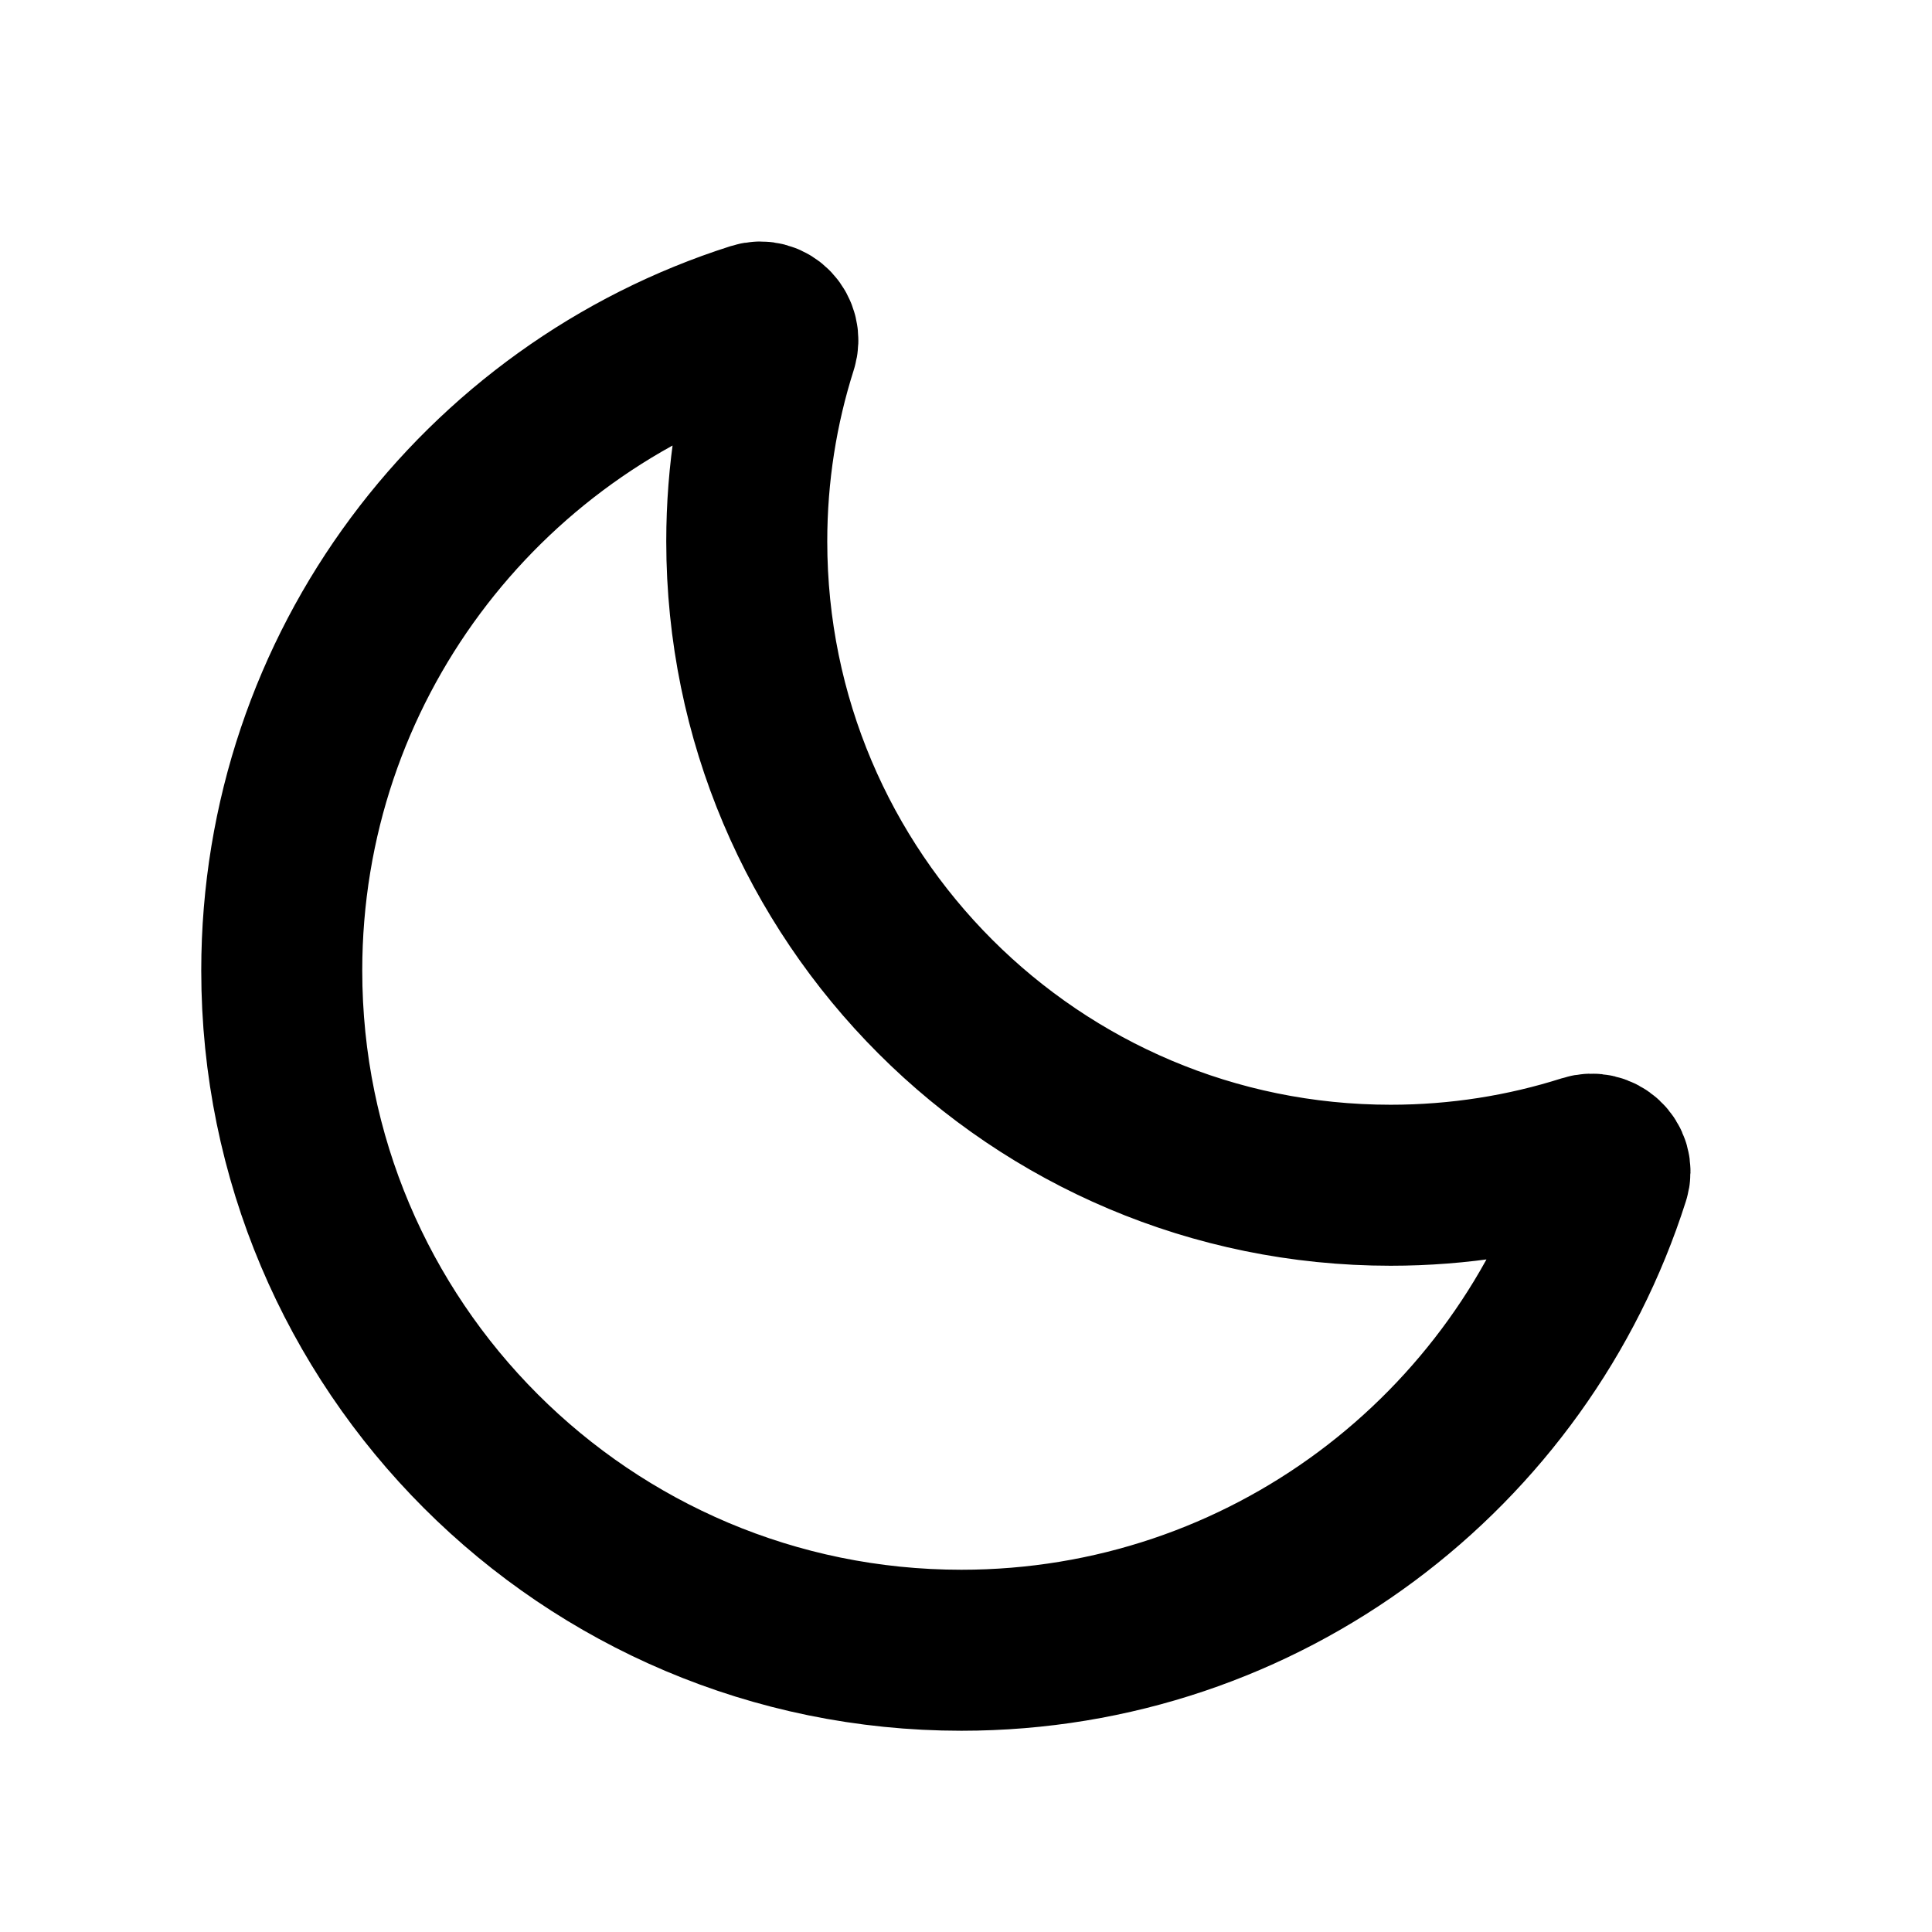
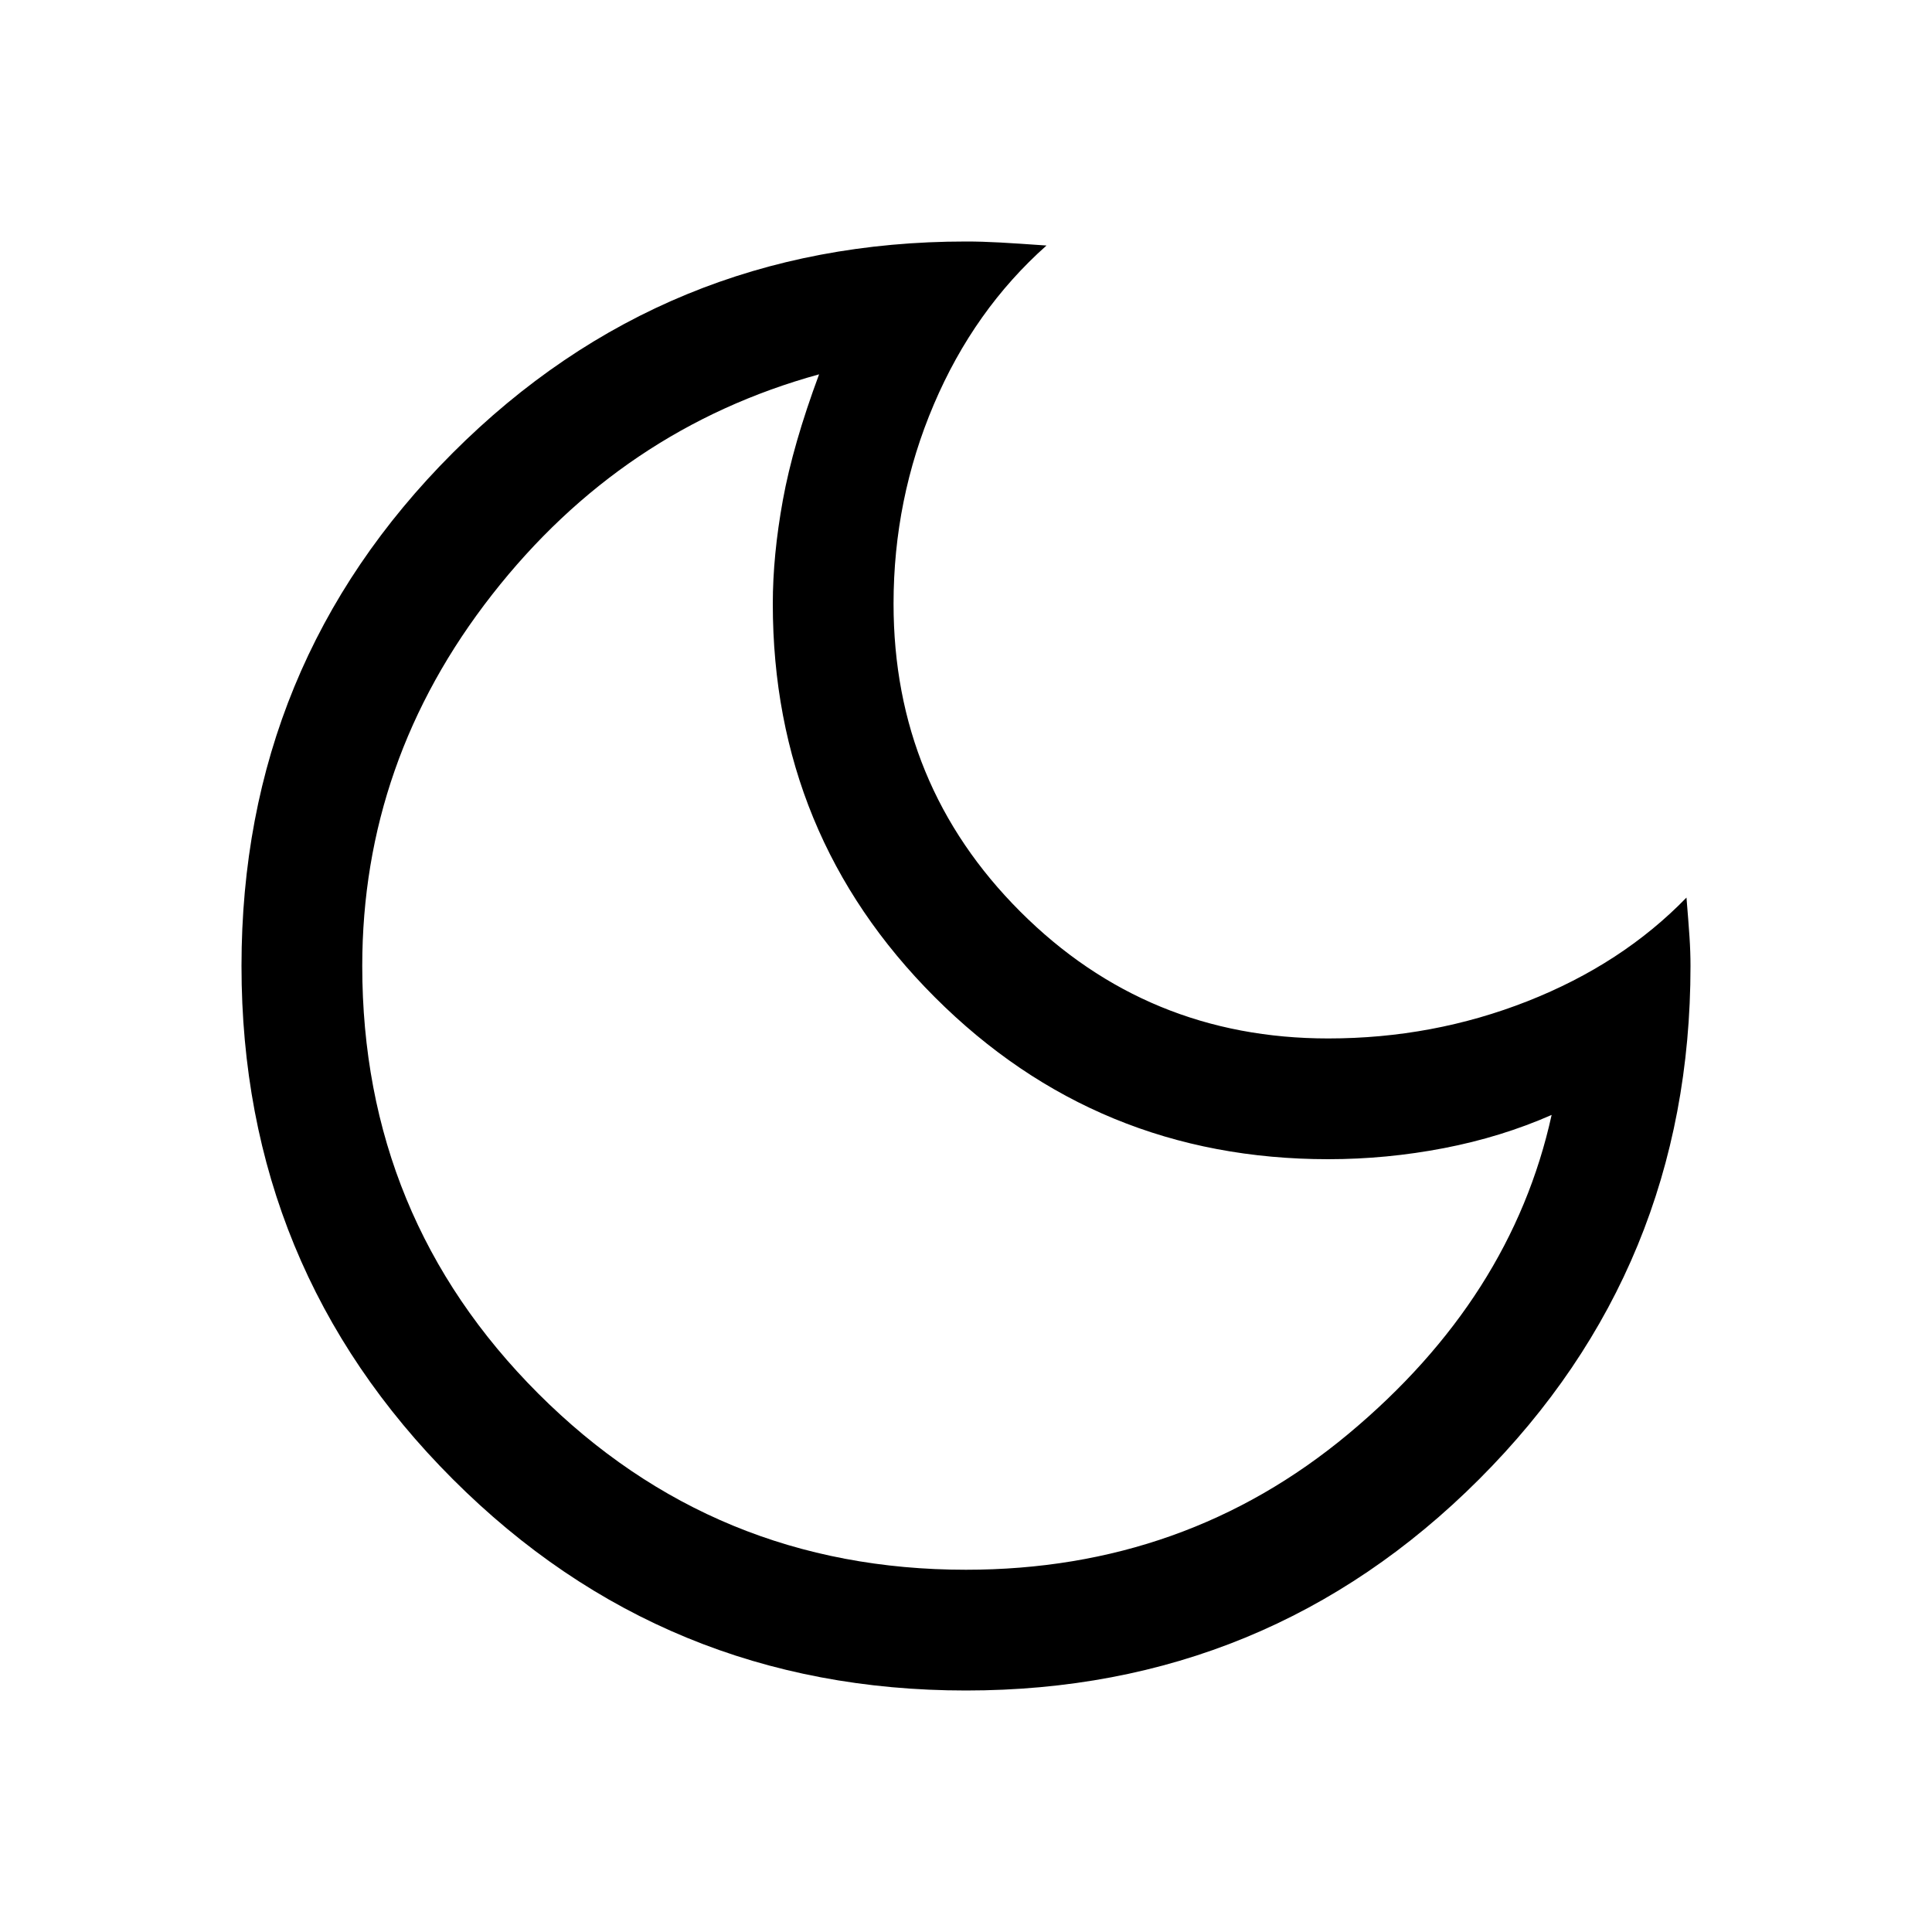
- <svg xmlns="http://www.w3.org/2000/svg" width="48" height="48" viewBox="0 0 48 48" fill="none" stroke="currentColor" stroke-width="4">
-   <path d="M39.979 29.241C40.089 28.897 39.749 28.587 39.405 28.697C37.874 29.184 36.243 29.447 34.55 29.447C25.715 29.447 18.553 22.284 18.553 13.45C18.553 11.757 18.816 10.126 19.303 8.595C19.413 8.251 19.103 7.911 18.759 8.021C11.94 10.191 7 16.576 7 24.114C7 33.44 14.56 41 23.886 41C31.424 41 37.809 36.06 39.979 29.241Z" stroke-linecap="butt" />
+ <svg xmlns="http://www.w3.org/2000/svg" height="48" width="48">
+   <path d="M24 42q-7.5 0-12.75-5.25T6 24q0-7.5 5.25-12.75T24 6q.4 0 .85.025.45.025 1.15.075-1.8 1.6-2.8 3.95-1 2.35-1 4.95 0 4.5 3.15 7.65Q28.5 25.8 33 25.8q2.6 0 4.95-.925T41.9 22.3q.05.6.075.975Q42 23.65 42 24q0 7.5-5.25 12.75T24 42Zm0-3q5.45 0 9.5-3.375t5.05-7.925q-1.25.55-2.675.825Q34.45 28.8 33 28.8q-5.75 0-9.775-4.025T19.2 15q0-1.2.25-2.575.25-1.375.9-3.125-4.9 1.35-8.125 5.475Q9 18.9 9 24q0 6.25 4.375 10.625T24 39Zm-.2-14.85Z" />
</svg>
